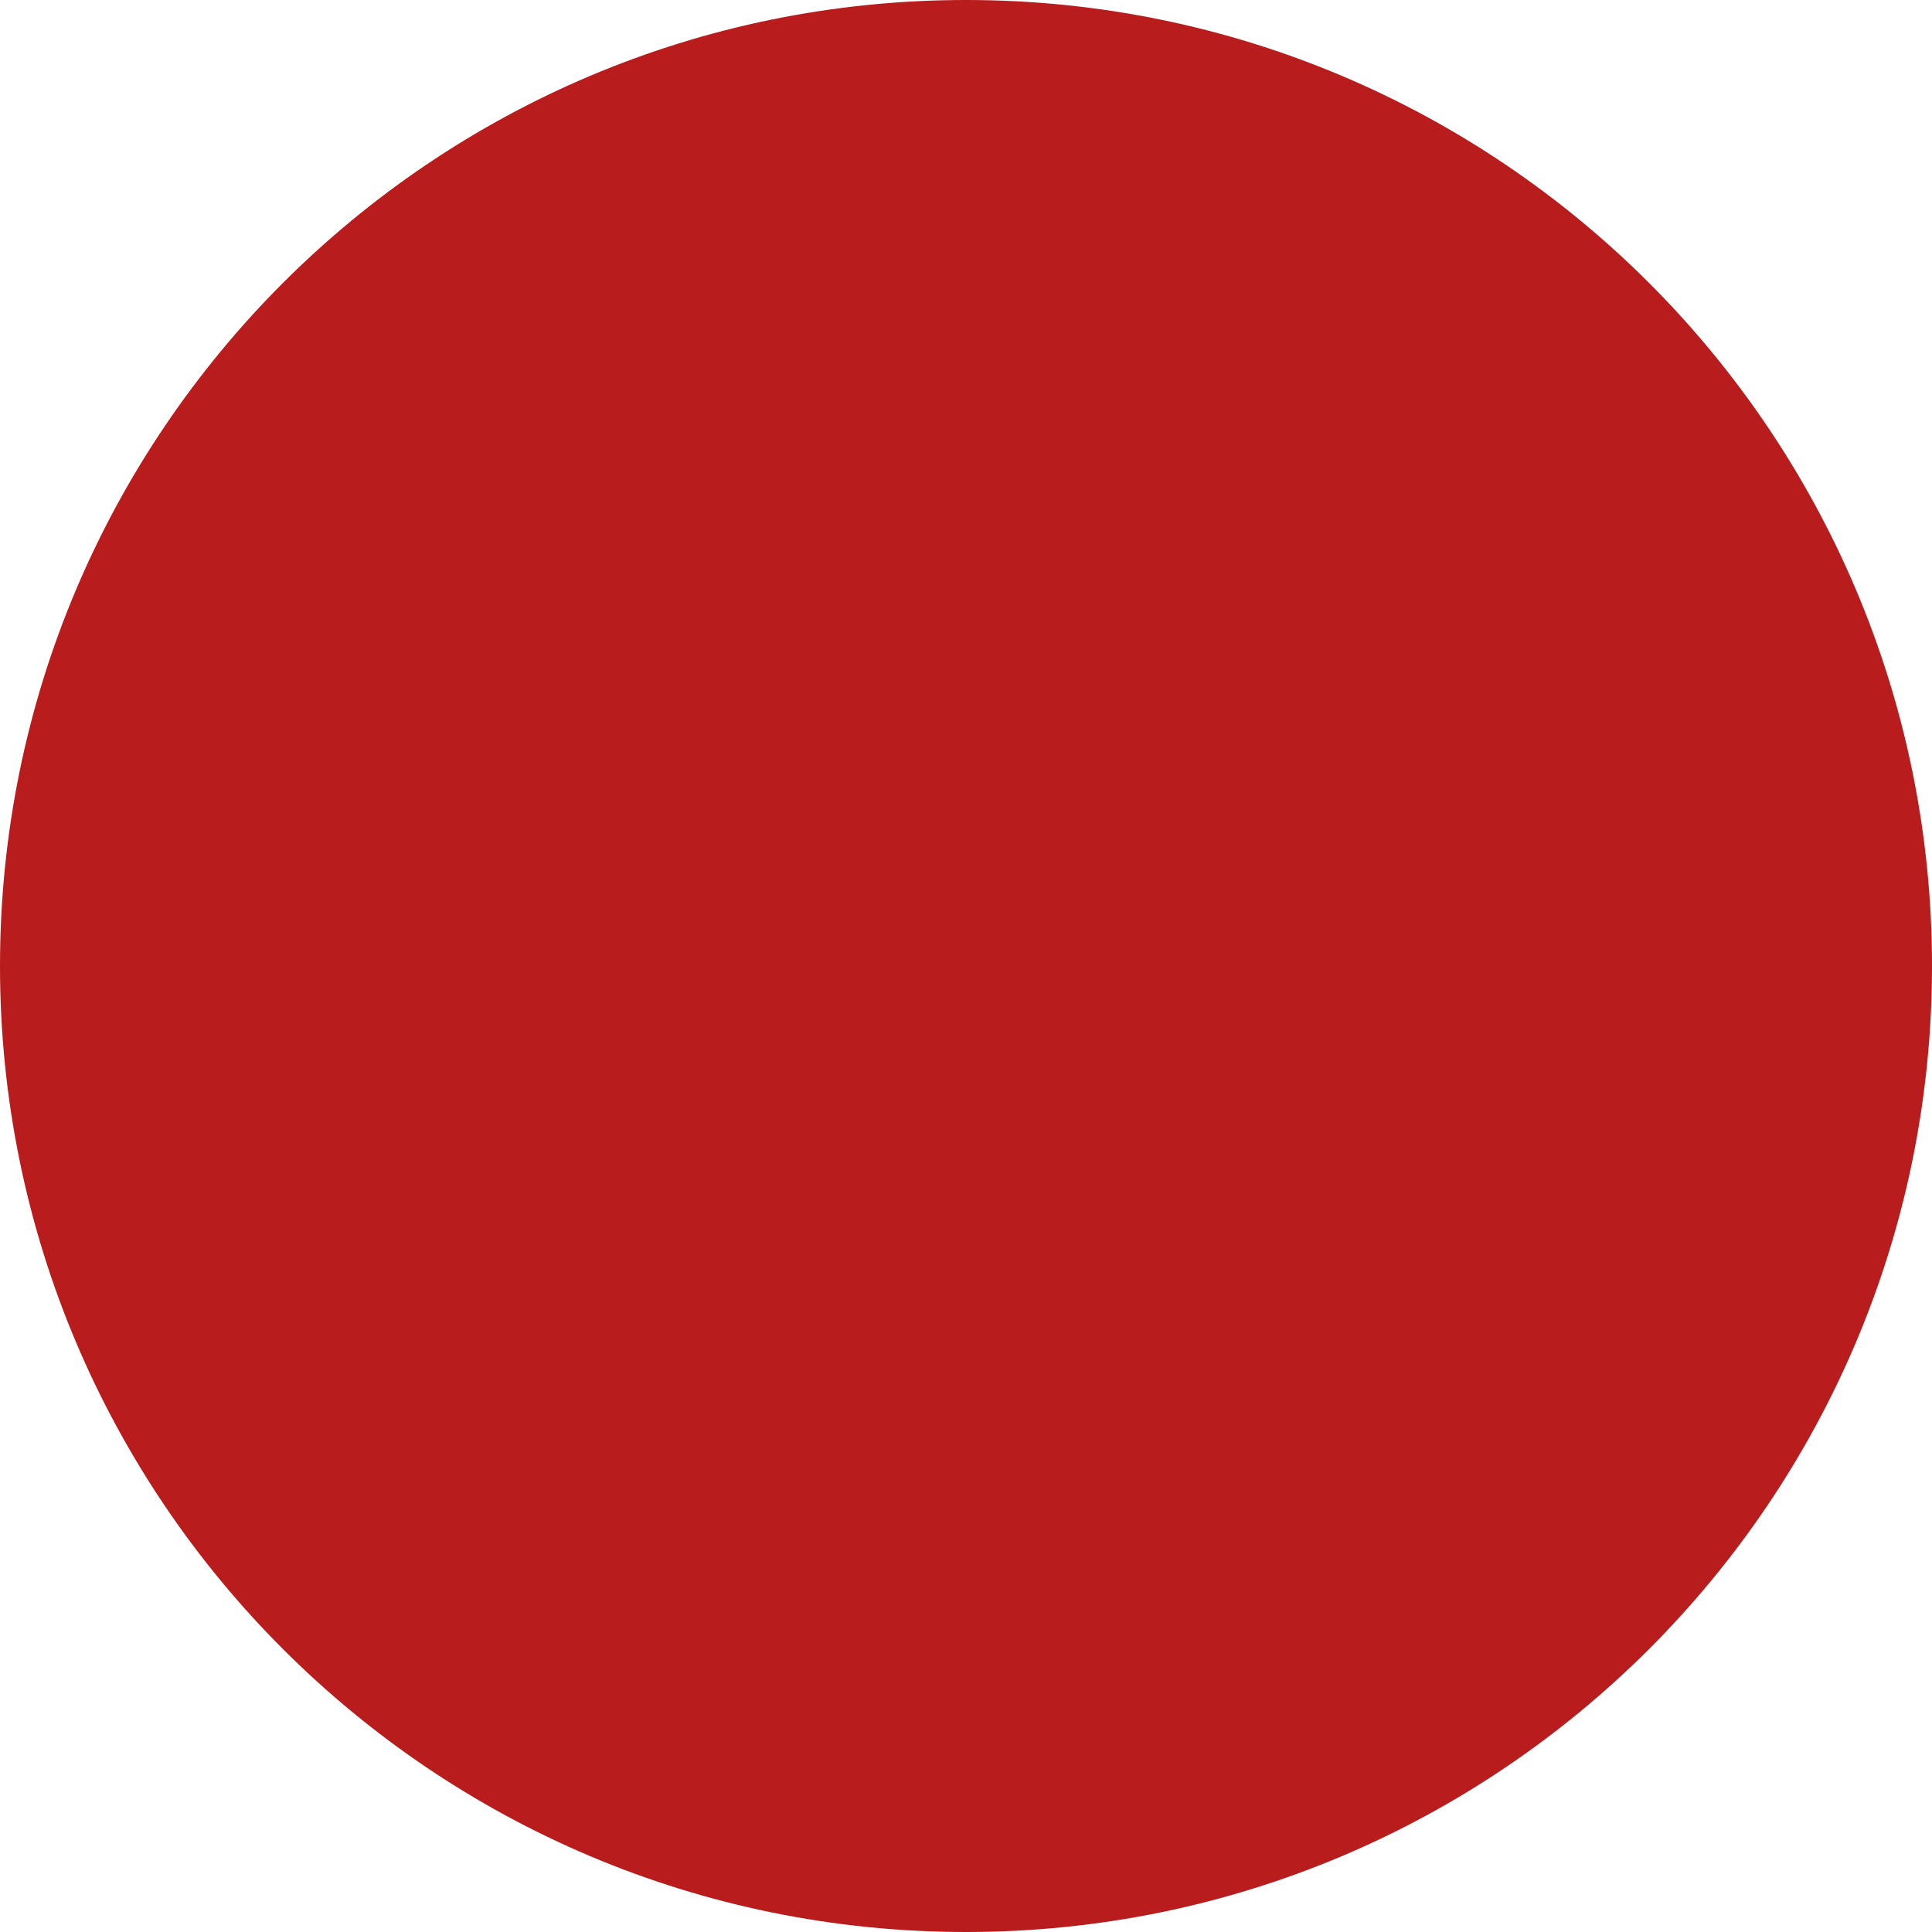
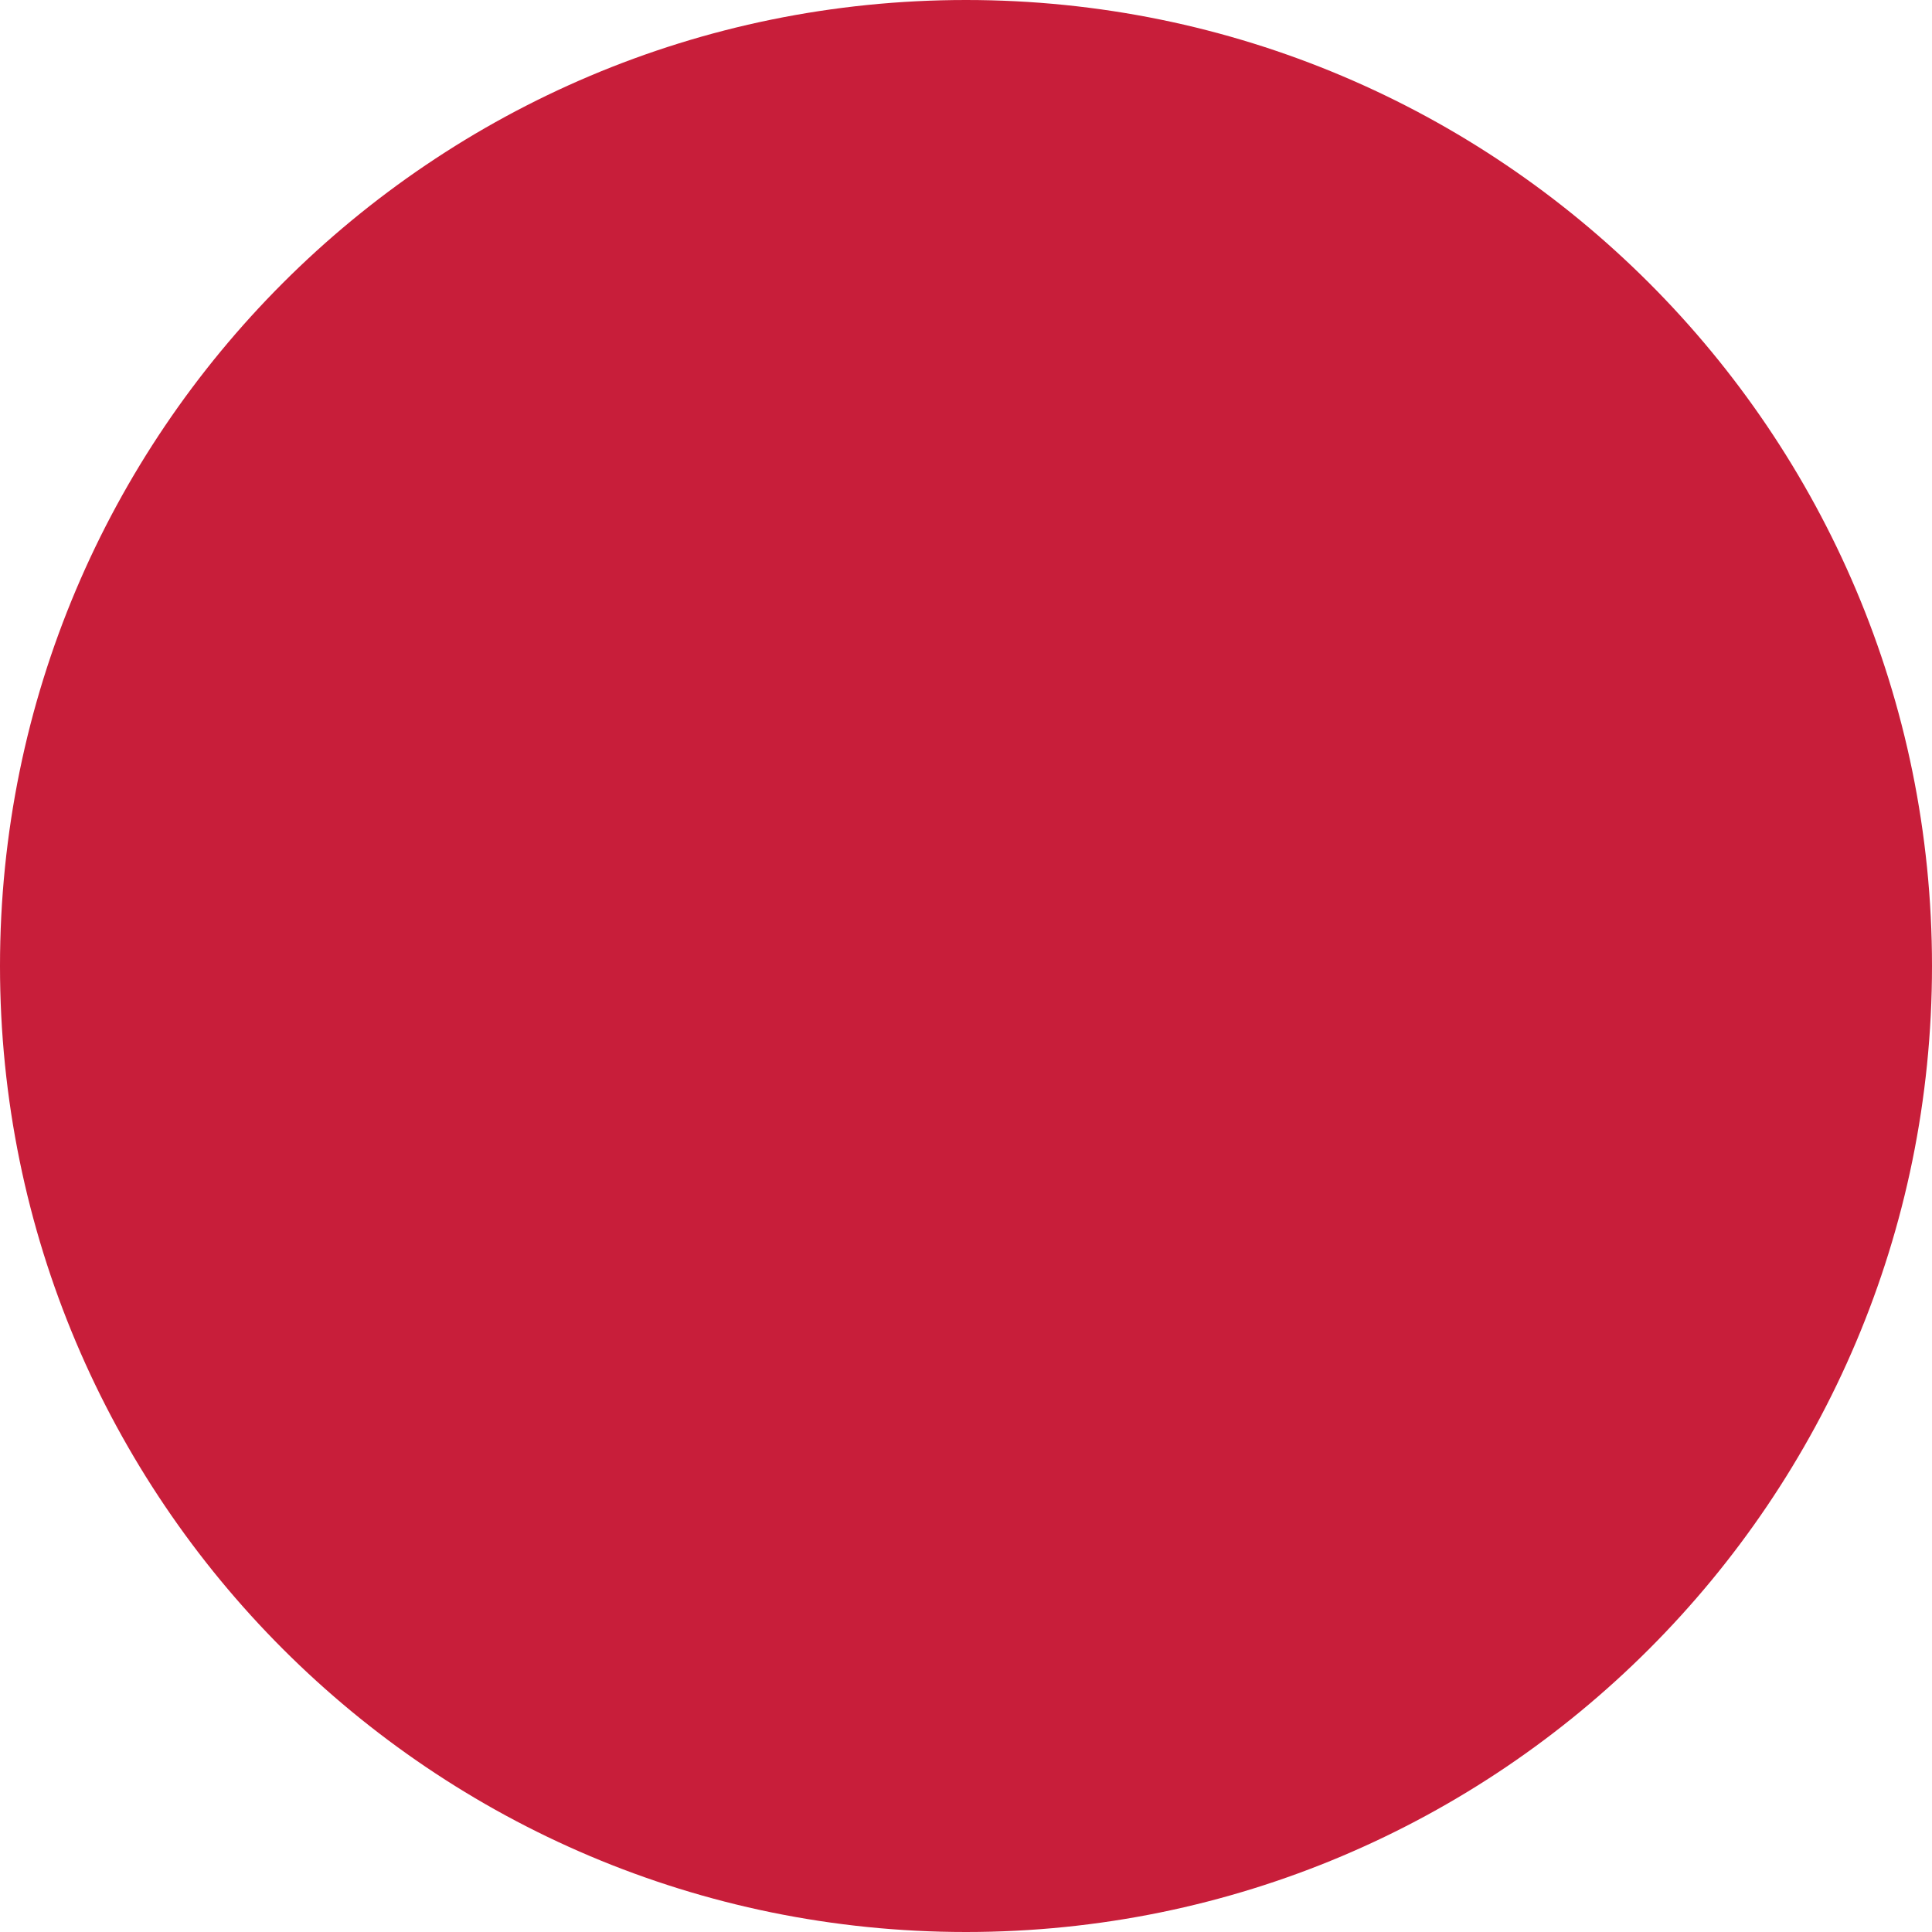
<svg xmlns="http://www.w3.org/2000/svg" preserveAspectRatio="none" overflow="visible" style="display: block;" width="7" height="7" viewBox="0 0 7 7" fill="none">
-   <circle id="Ellipse" cx="3.5" cy="3.5" r="3.5" fill="#B91C1C" />
+   <circle id="Ellipse" cx="3.5" cy="3.5" r="3.5" fill="#C81E3A" />
</svg>
